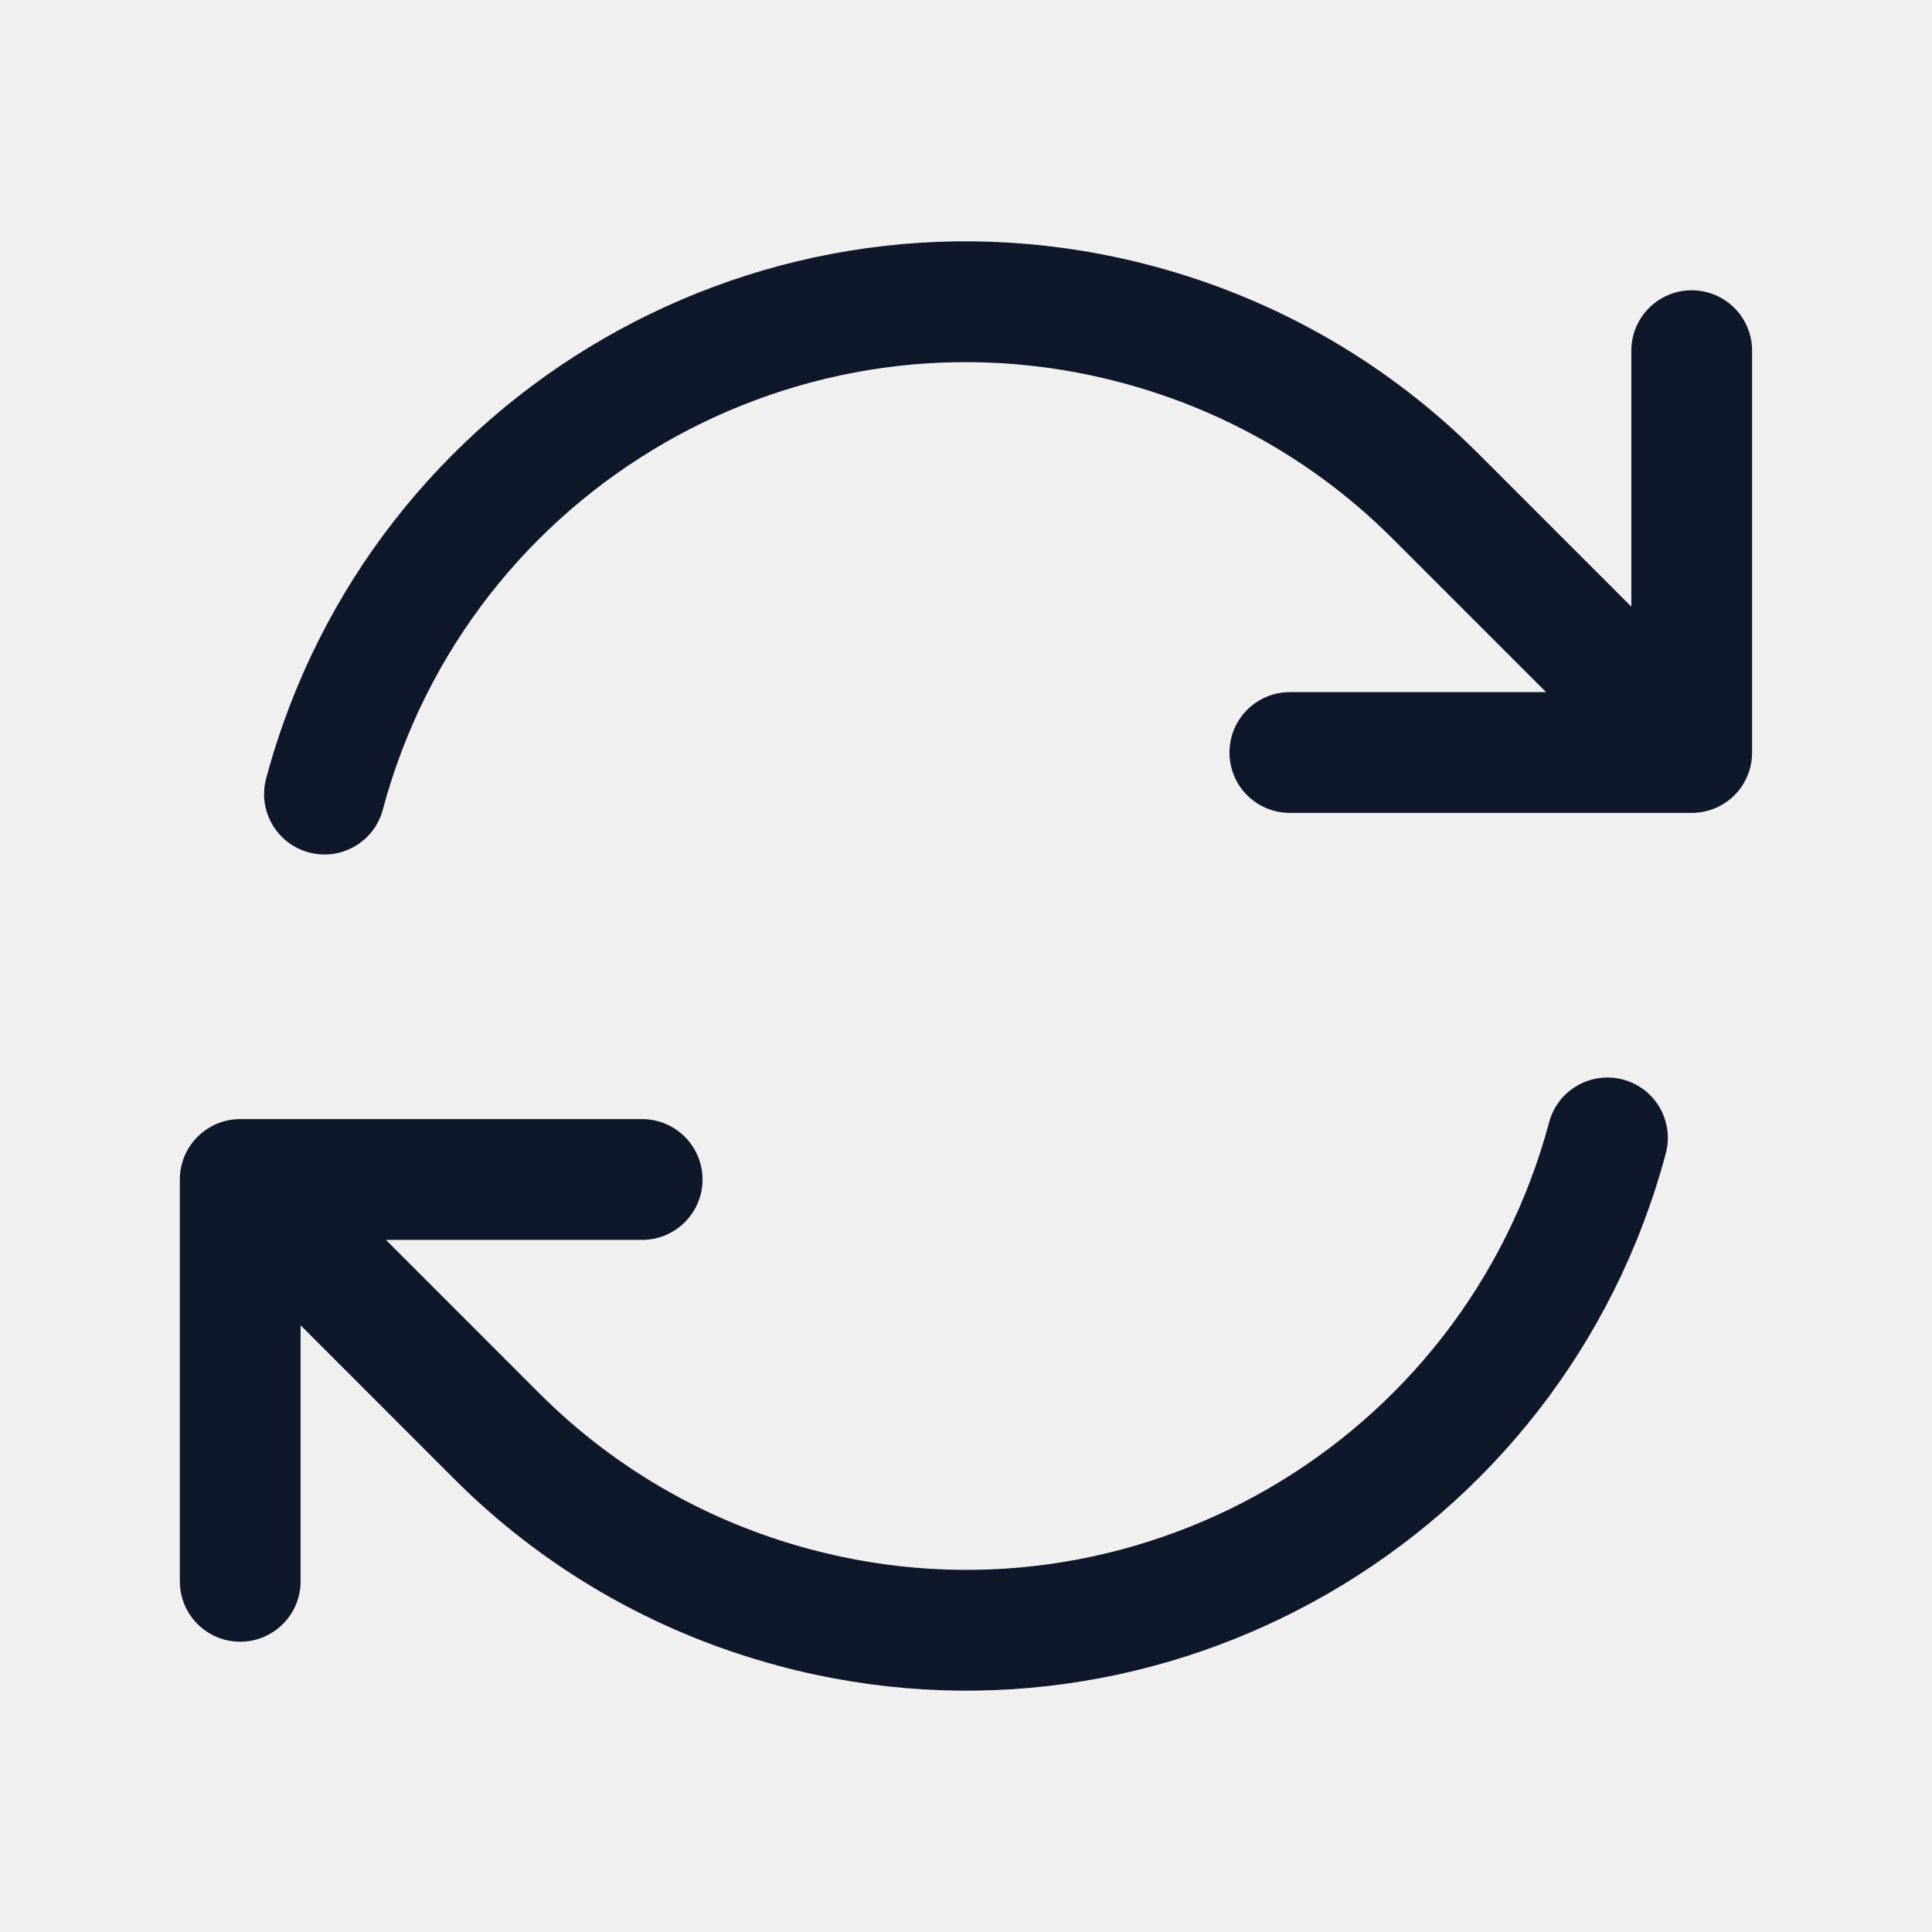
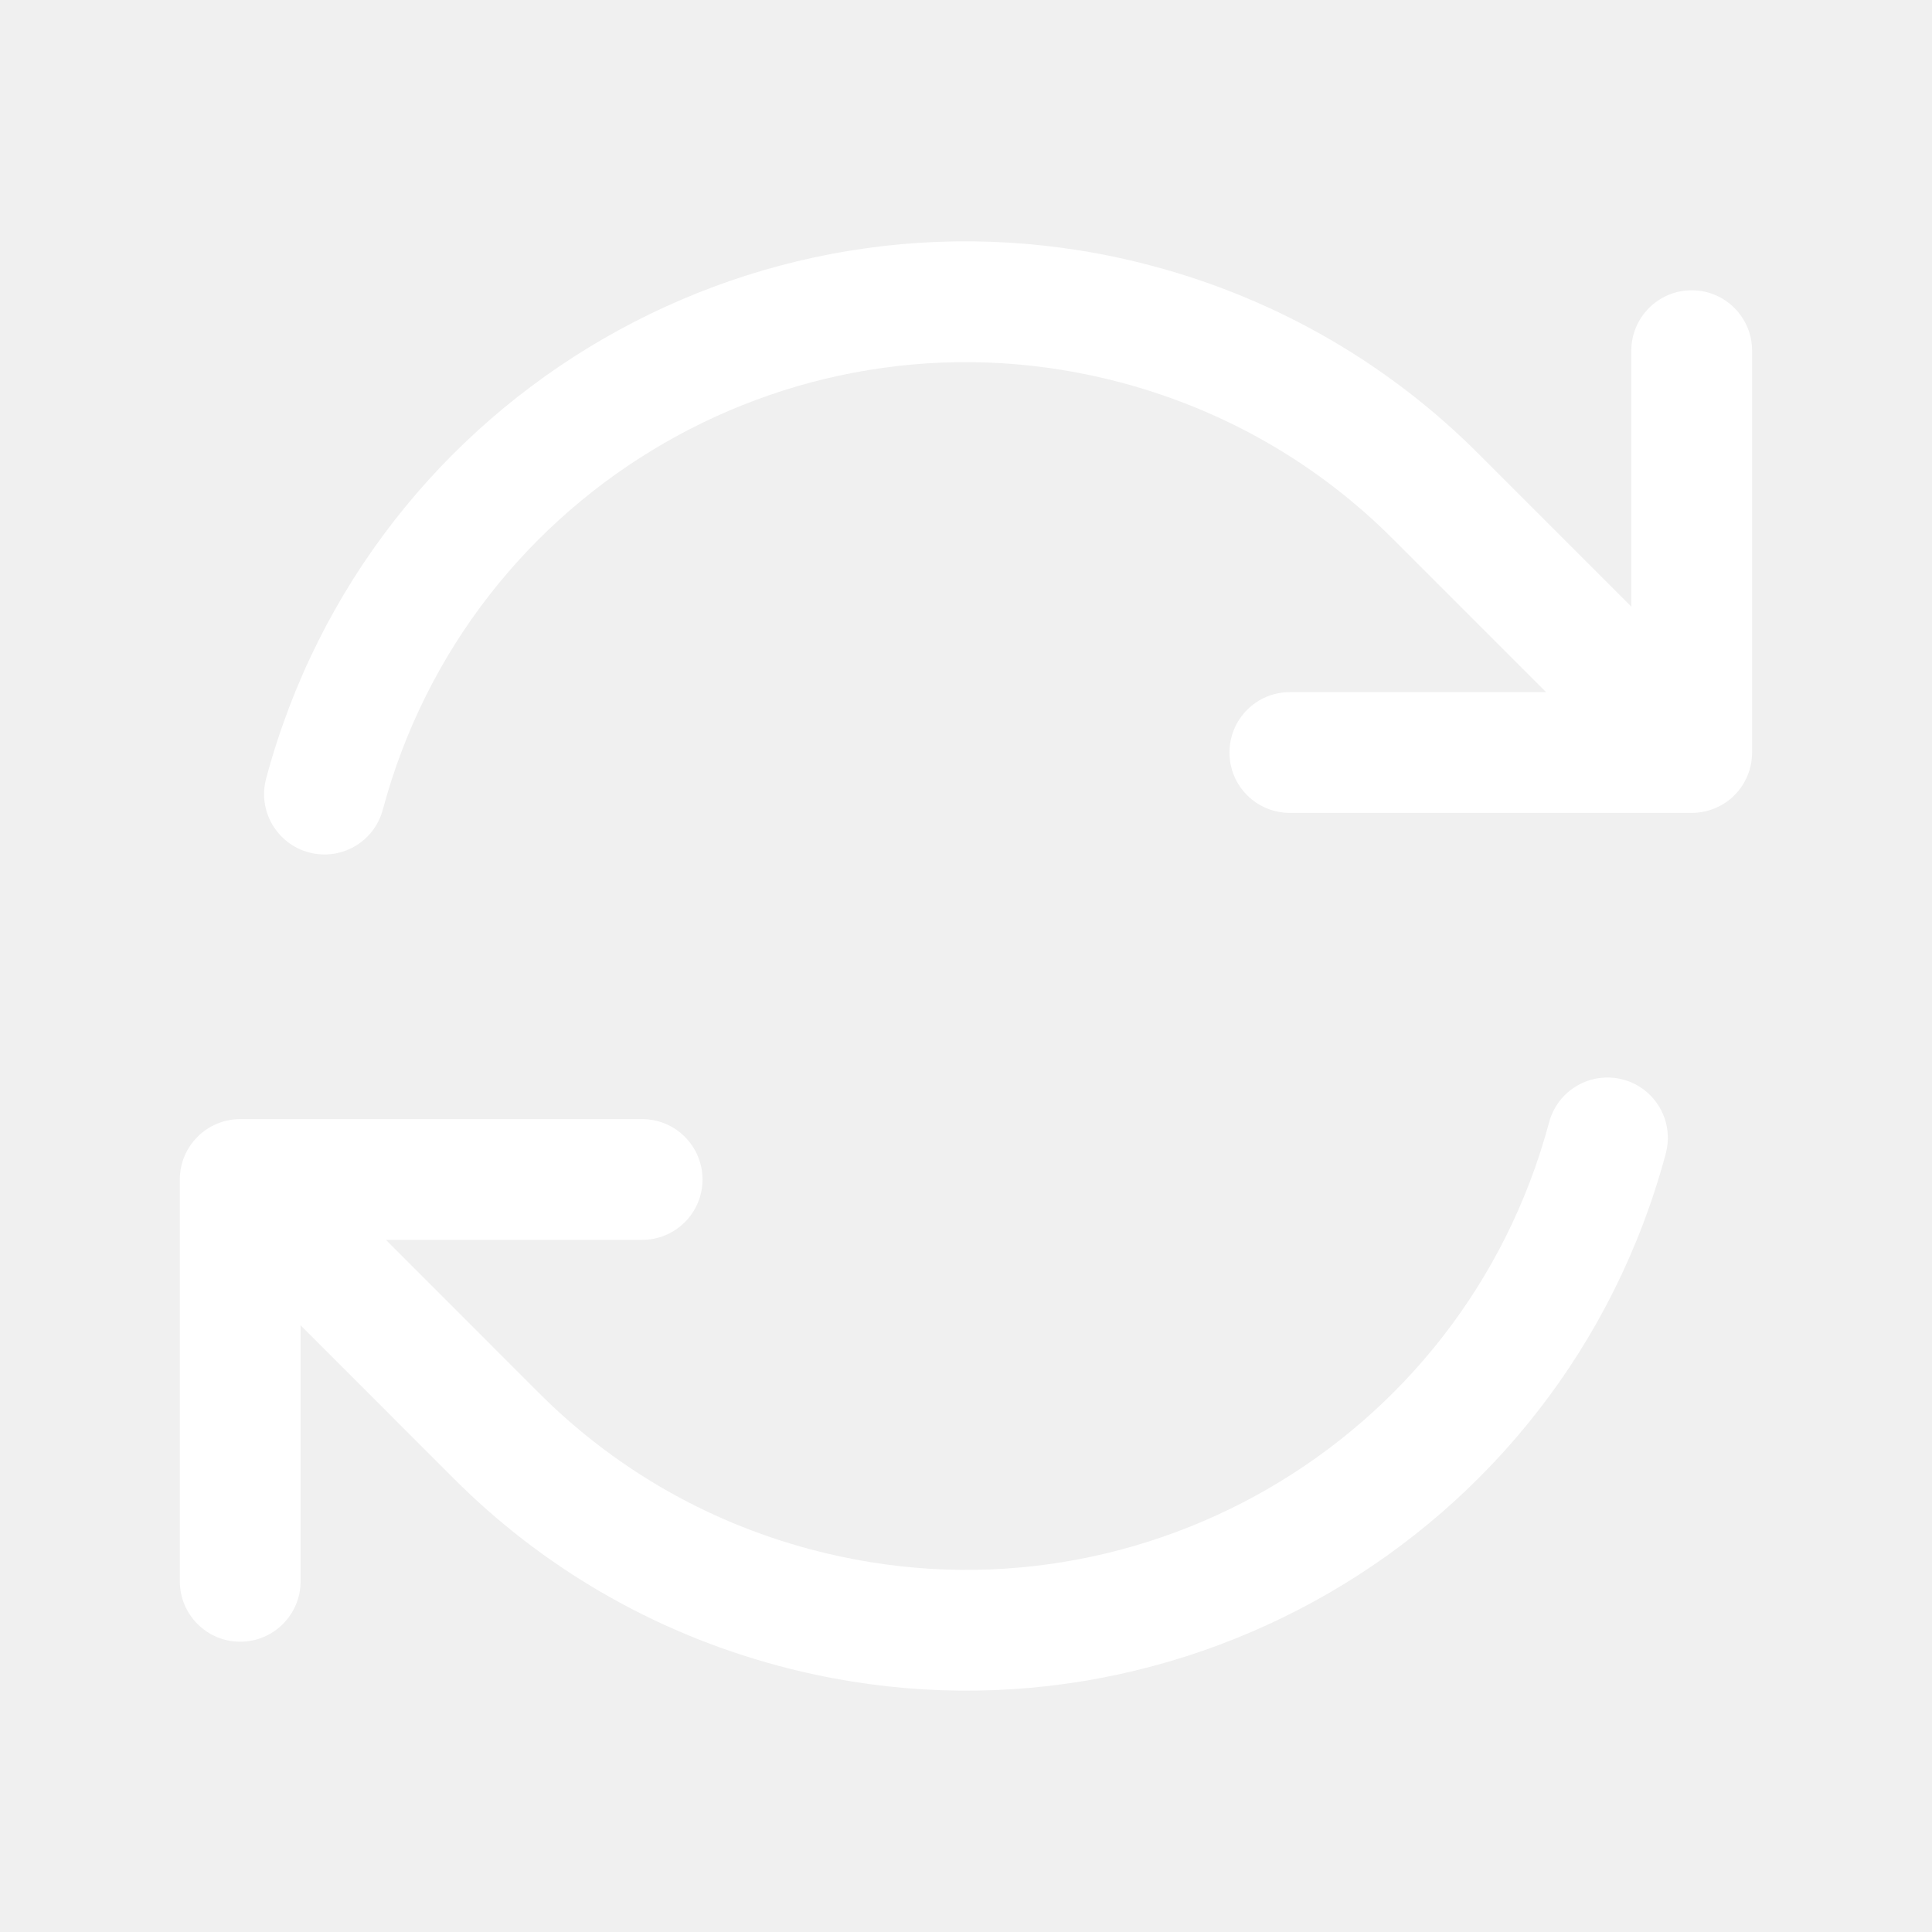
<svg xmlns="http://www.w3.org/2000/svg" width="24" height="24" viewBox="0 0 24 24" fill="none">
-   <path fill-rule="evenodd" clip-rule="evenodd" d="M4.755 10.059C5.827 6.058 9.94 3.684 13.941 4.756C15.262 5.11 16.404 5.794 17.303 6.695L19.206 8.598H16.023C15.608 8.598 15.273 8.934 15.273 9.348C15.273 9.763 15.608 10.098 16.023 10.098H21.015C21.214 10.098 21.405 10.019 21.546 9.879C21.686 9.738 21.765 9.547 21.765 9.348V4.356C21.765 3.942 21.43 3.606 21.015 3.606C20.601 3.606 20.265 3.942 20.265 4.356V7.536L18.365 5.636C17.284 4.553 15.911 3.731 14.329 3.307C9.528 2.02 4.593 4.869 3.306 9.671C3.199 10.071 3.437 10.482 3.837 10.589C4.237 10.696 4.648 10.459 4.755 10.059ZM20.163 13.411C19.762 13.304 19.351 13.541 19.244 13.941C18.172 17.942 14.059 20.317 10.059 19.244C8.737 18.89 7.596 18.206 6.696 17.305L4.794 15.402H7.977C8.391 15.402 8.727 15.066 8.727 14.652C8.727 14.238 8.391 13.902 7.977 13.902L2.984 13.902C2.57 13.902 2.234 14.238 2.234 14.652V19.644C2.234 20.058 2.57 20.394 2.984 20.394C3.398 20.394 3.734 20.058 3.734 19.644V16.463L5.634 18.364C6.715 19.448 8.088 20.269 9.67 20.693C14.471 21.98 19.407 19.131 20.693 14.329C20.8 13.929 20.563 13.518 20.163 13.411Z" fill="#0F172A" />
+   <path fill-rule="evenodd" clip-rule="evenodd" d="M4.755 10.059C5.827 6.058 9.94 3.684 13.941 4.756C15.262 5.11 16.404 5.794 17.303 6.695L19.206 8.598H16.023C15.608 8.598 15.273 8.934 15.273 9.348C15.273 9.763 15.608 10.098 16.023 10.098H21.015C21.214 10.098 21.405 10.019 21.546 9.879C21.686 9.738 21.765 9.547 21.765 9.348V4.356C21.765 3.942 21.43 3.606 21.015 3.606C20.601 3.606 20.265 3.942 20.265 4.356V7.536L18.365 5.636C17.284 4.553 15.911 3.731 14.329 3.307C9.528 2.02 4.593 4.869 3.306 9.671C3.199 10.071 3.437 10.482 3.837 10.589C4.237 10.696 4.648 10.459 4.755 10.059ZM20.163 13.411C19.762 13.304 19.351 13.541 19.244 13.941C18.172 17.942 14.059 20.317 10.059 19.244C8.737 18.89 7.596 18.206 6.696 17.305L4.794 15.402H7.977C8.391 15.402 8.727 15.066 8.727 14.652C8.727 14.238 8.391 13.902 7.977 13.902L2.984 13.902C2.57 13.902 2.234 14.238 2.234 14.652V19.644C2.234 20.058 2.57 20.394 2.984 20.394C3.398 20.394 3.734 20.058 3.734 19.644V16.463L5.634 18.364C6.715 19.448 8.088 20.269 9.67 20.693C14.471 21.98 19.407 19.131 20.693 14.329C20.8 13.929 20.563 13.518 20.163 13.411Z" fill="#FFFFFF" />
</svg>
